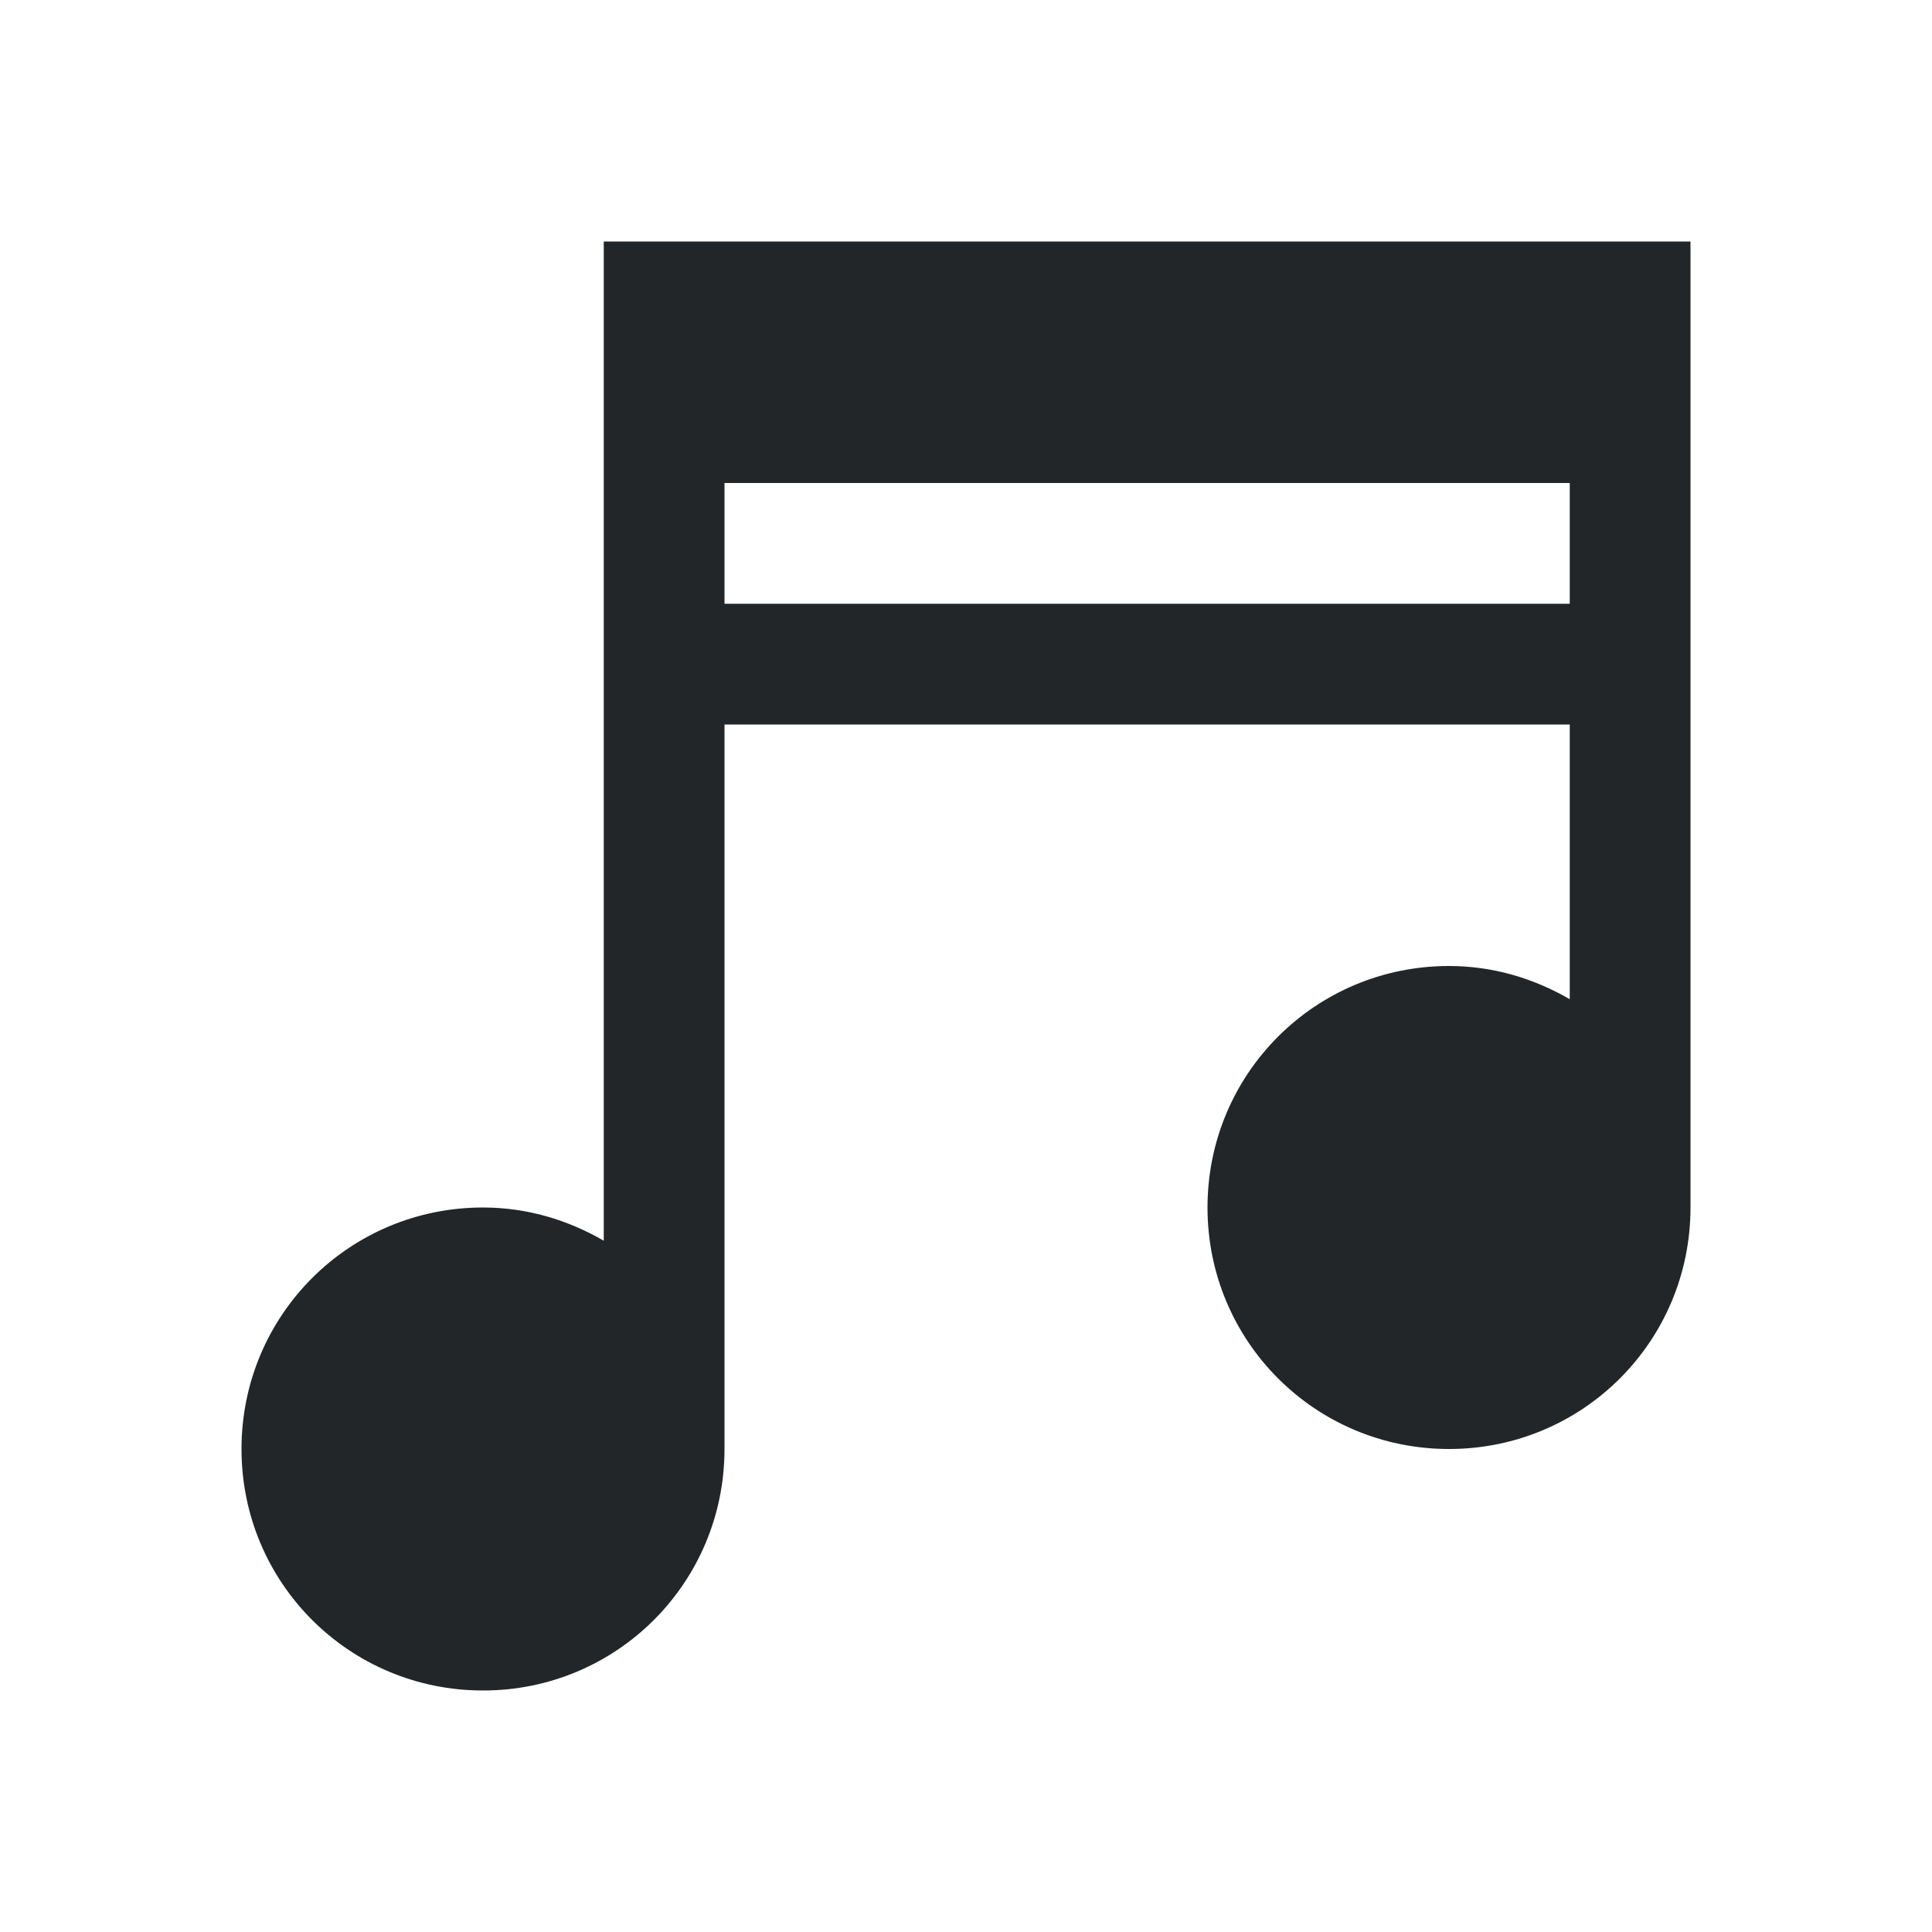
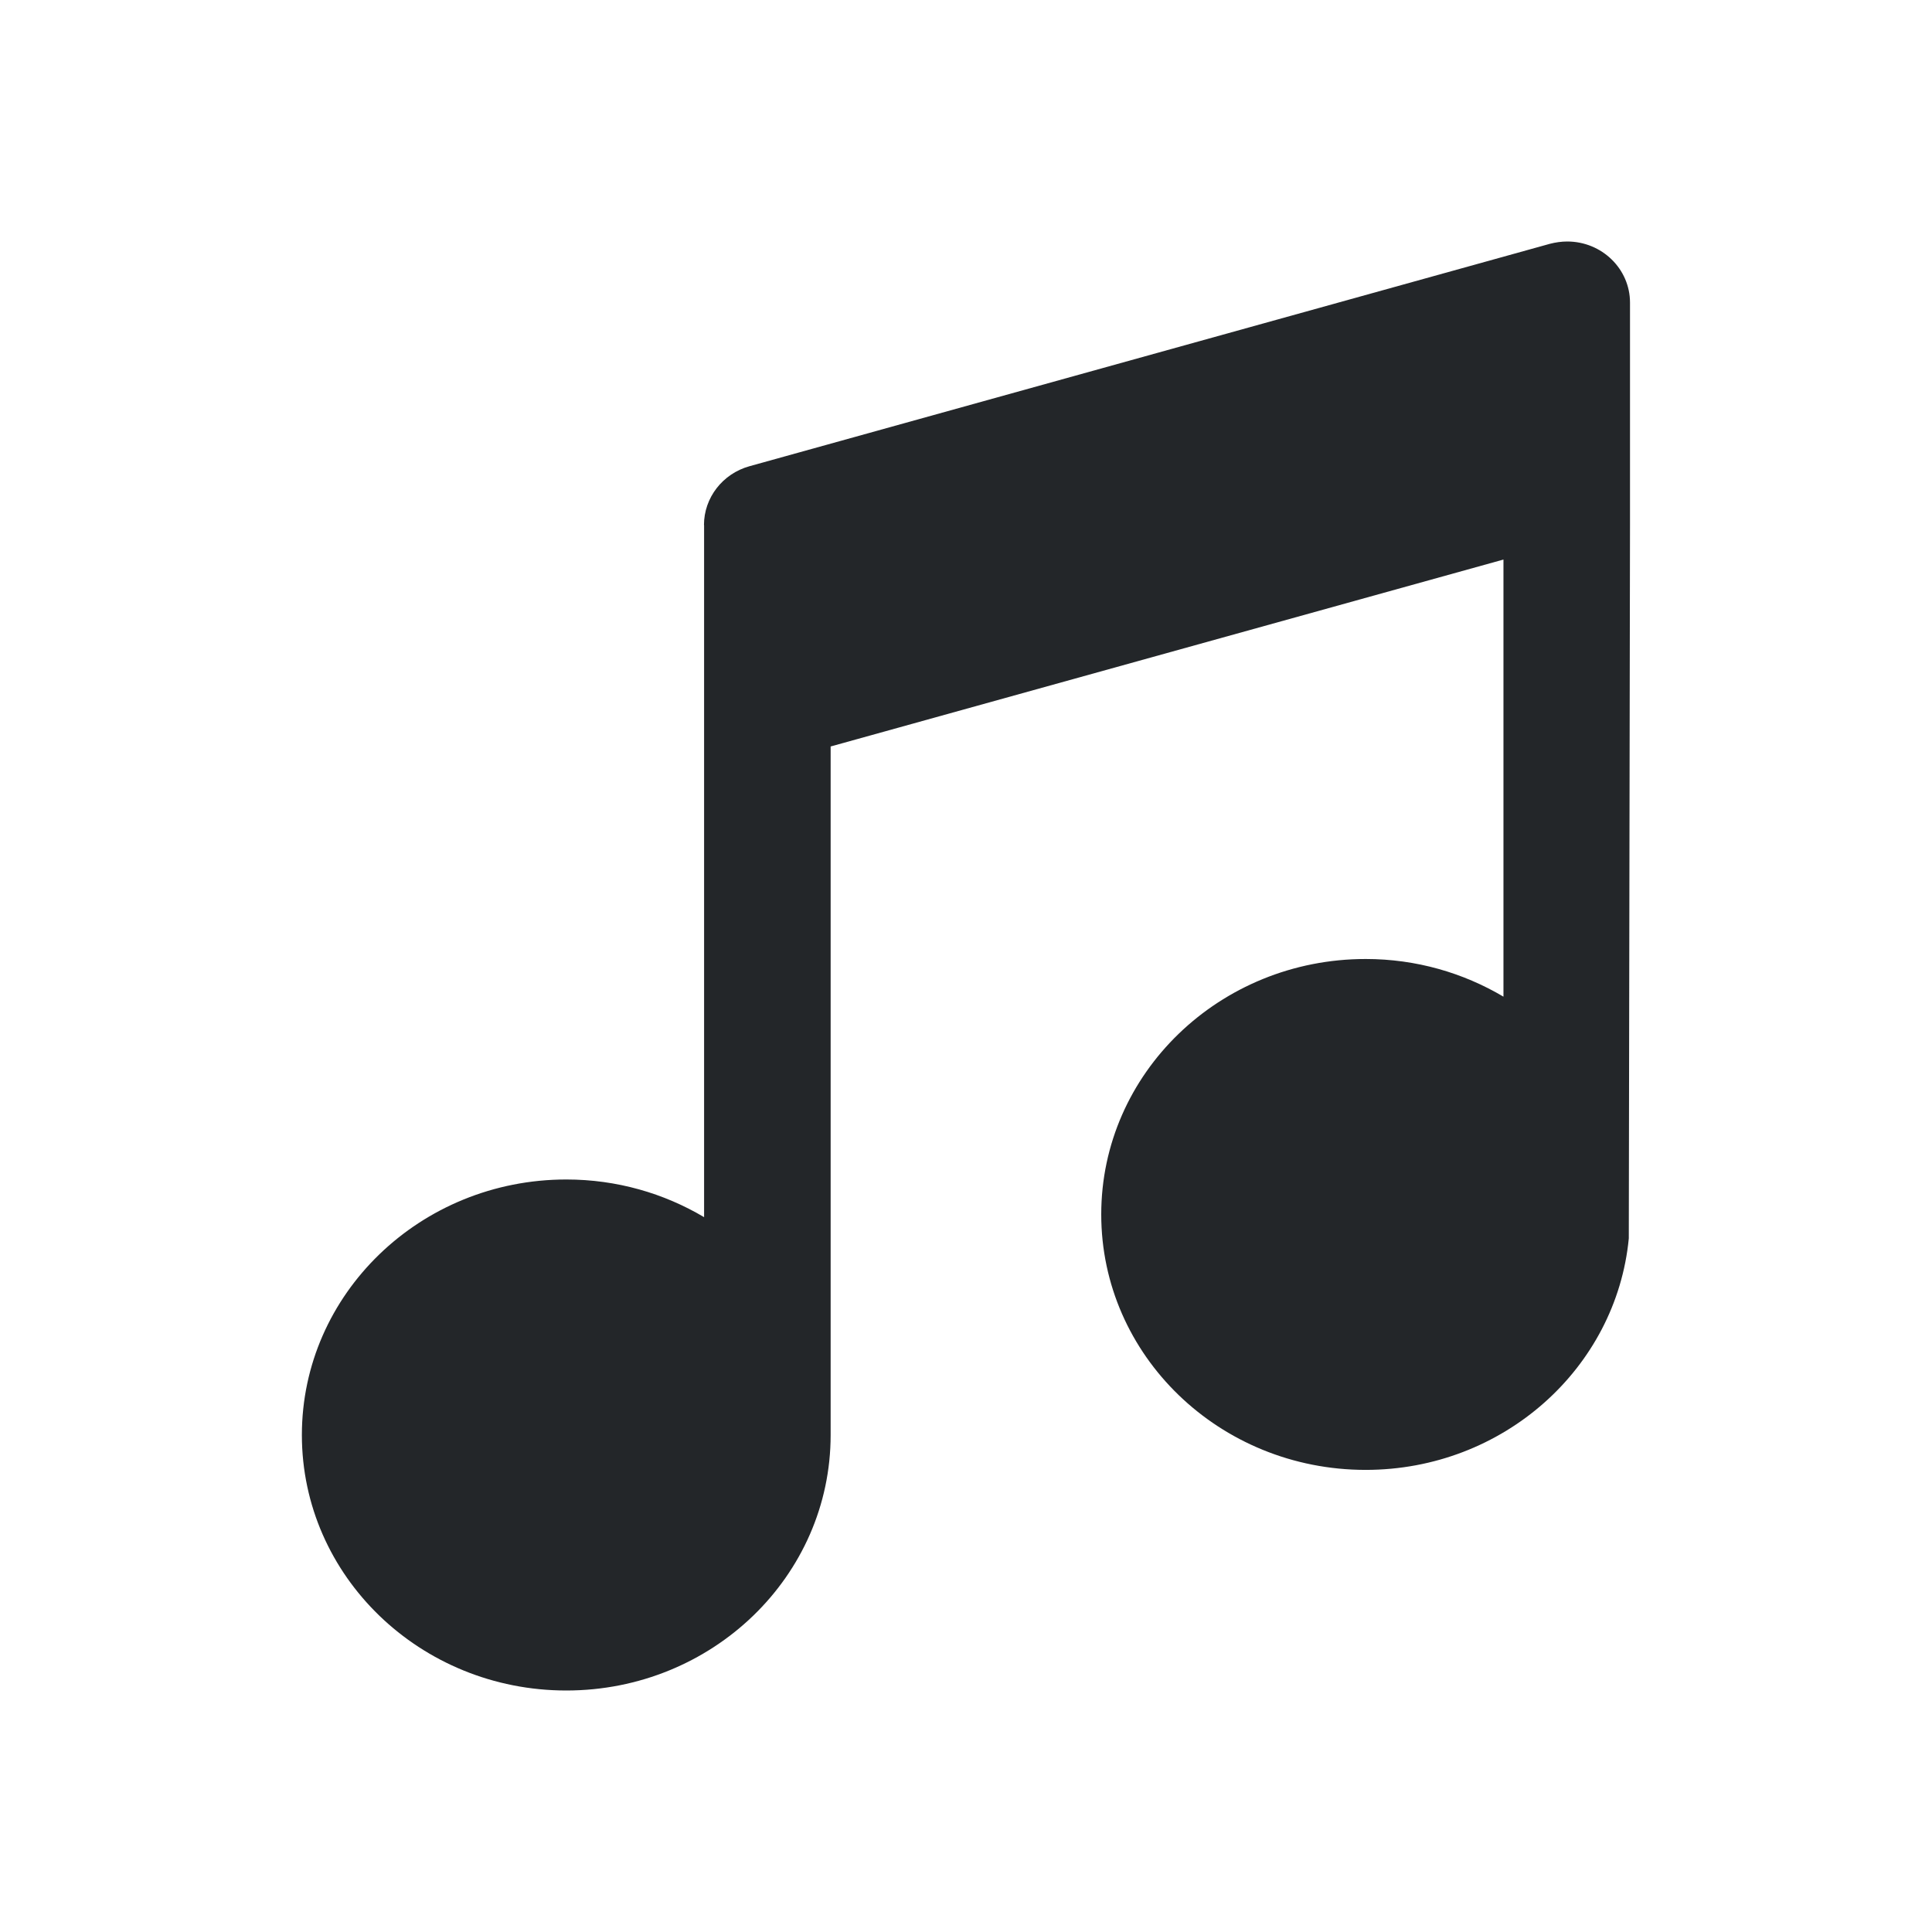
- <svg xmlns="http://www.w3.org/2000/svg" viewBox="0 0 16 16">
-   <defs id="defs3051">
-     <style type="text/css" id="current-color-scheme">
-       .ColorScheme-Text {
+ <svg xmlns="http://www.w3.org/2000/svg" version="1.1" viewBox="0 0 16 16">
+   <defs>
+     <style id="current-color-scheme" type="text/css">.ColorScheme-Text {
        color:#232629;
-       }
-       </style>
+       }</style>
  </defs>
-   <path style="fill:currentColor;fill-opacity:1;stroke:none" d="M 5 2 L 5 4 L 5 10.275 C 4.705 10.104 4.367 10 4 10 C 2.892 10 2 10.892 2 12 C 2 13.108 2.892 14 4 14 C 5.108 14 6 13.108 6 12 L 6 6 L 13 6 L 13 8.275 C 12.705 8.104 12.367 8 12 8 C 10.892 8 10 8.892 10 10 C 10 11.108 10.892 12 12 12 C 13.108 12 14 11.108 14 10 L 14 2 L 5 2 z M 6 4 L 13 4 L 13 5 L 6 5 L 6 4 z " class="ColorScheme-Text" />
+   <path id="Shape" class="ColorScheme-Text" d="m5.831 4.348v5.732c-0.332-0.197-0.722-0.312-1.141-0.312-1.209 0-2.19 0.948-2.19 2.116 0 1.169 0.981 2.116 2.19 2.116 1.209 0 2.189-0.947 2.189-2.116v-5.702l5.572-1.548v3.62c-0.333-0.197-0.722-0.312-1.141-0.312-1.21 0-2.19 0.947-2.19 2.115 0 1.169 0.98 2.116 2.19 2.116 1.139 0 2.075-0.842 2.179-1.917l0.01-5.913v-1.837c0-0.279-0.233-0.506-0.52-0.506-0.048 0-0.096 0.007-0.143 0.019l-6.629 1.842c-0.223 0.062-0.377 0.261-0.377 0.487z" fill="currentColor" />
</svg>
